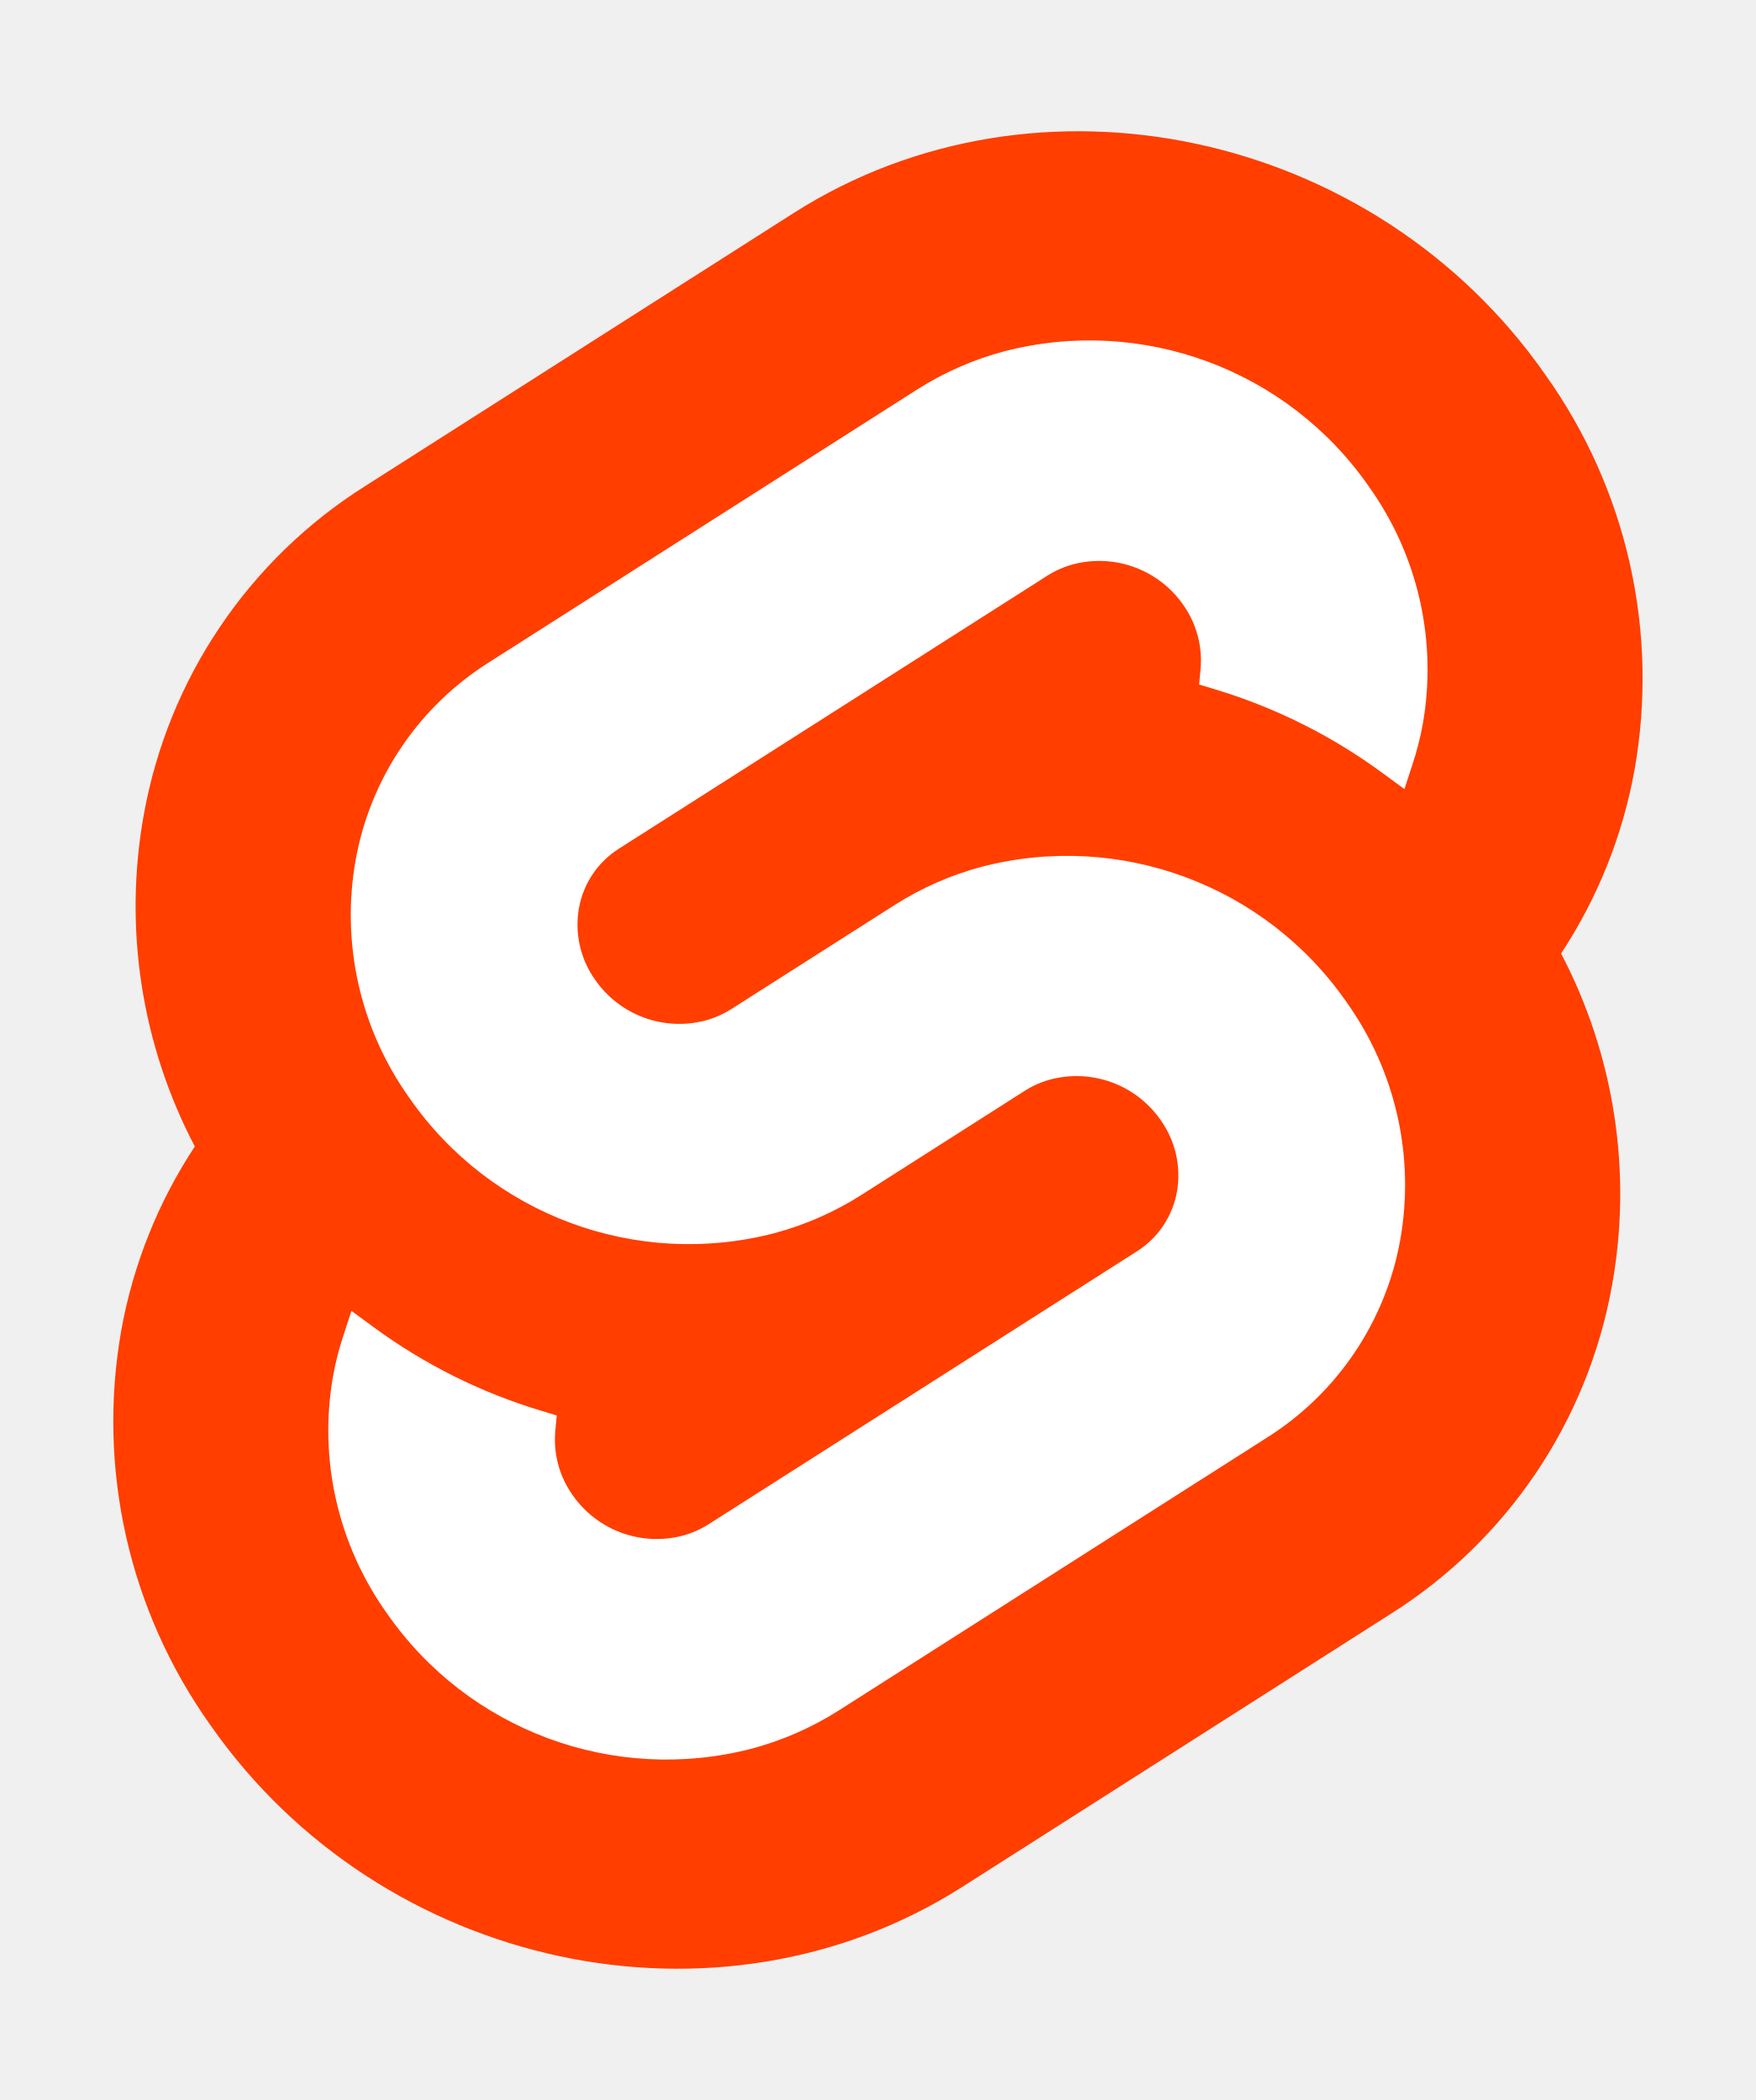
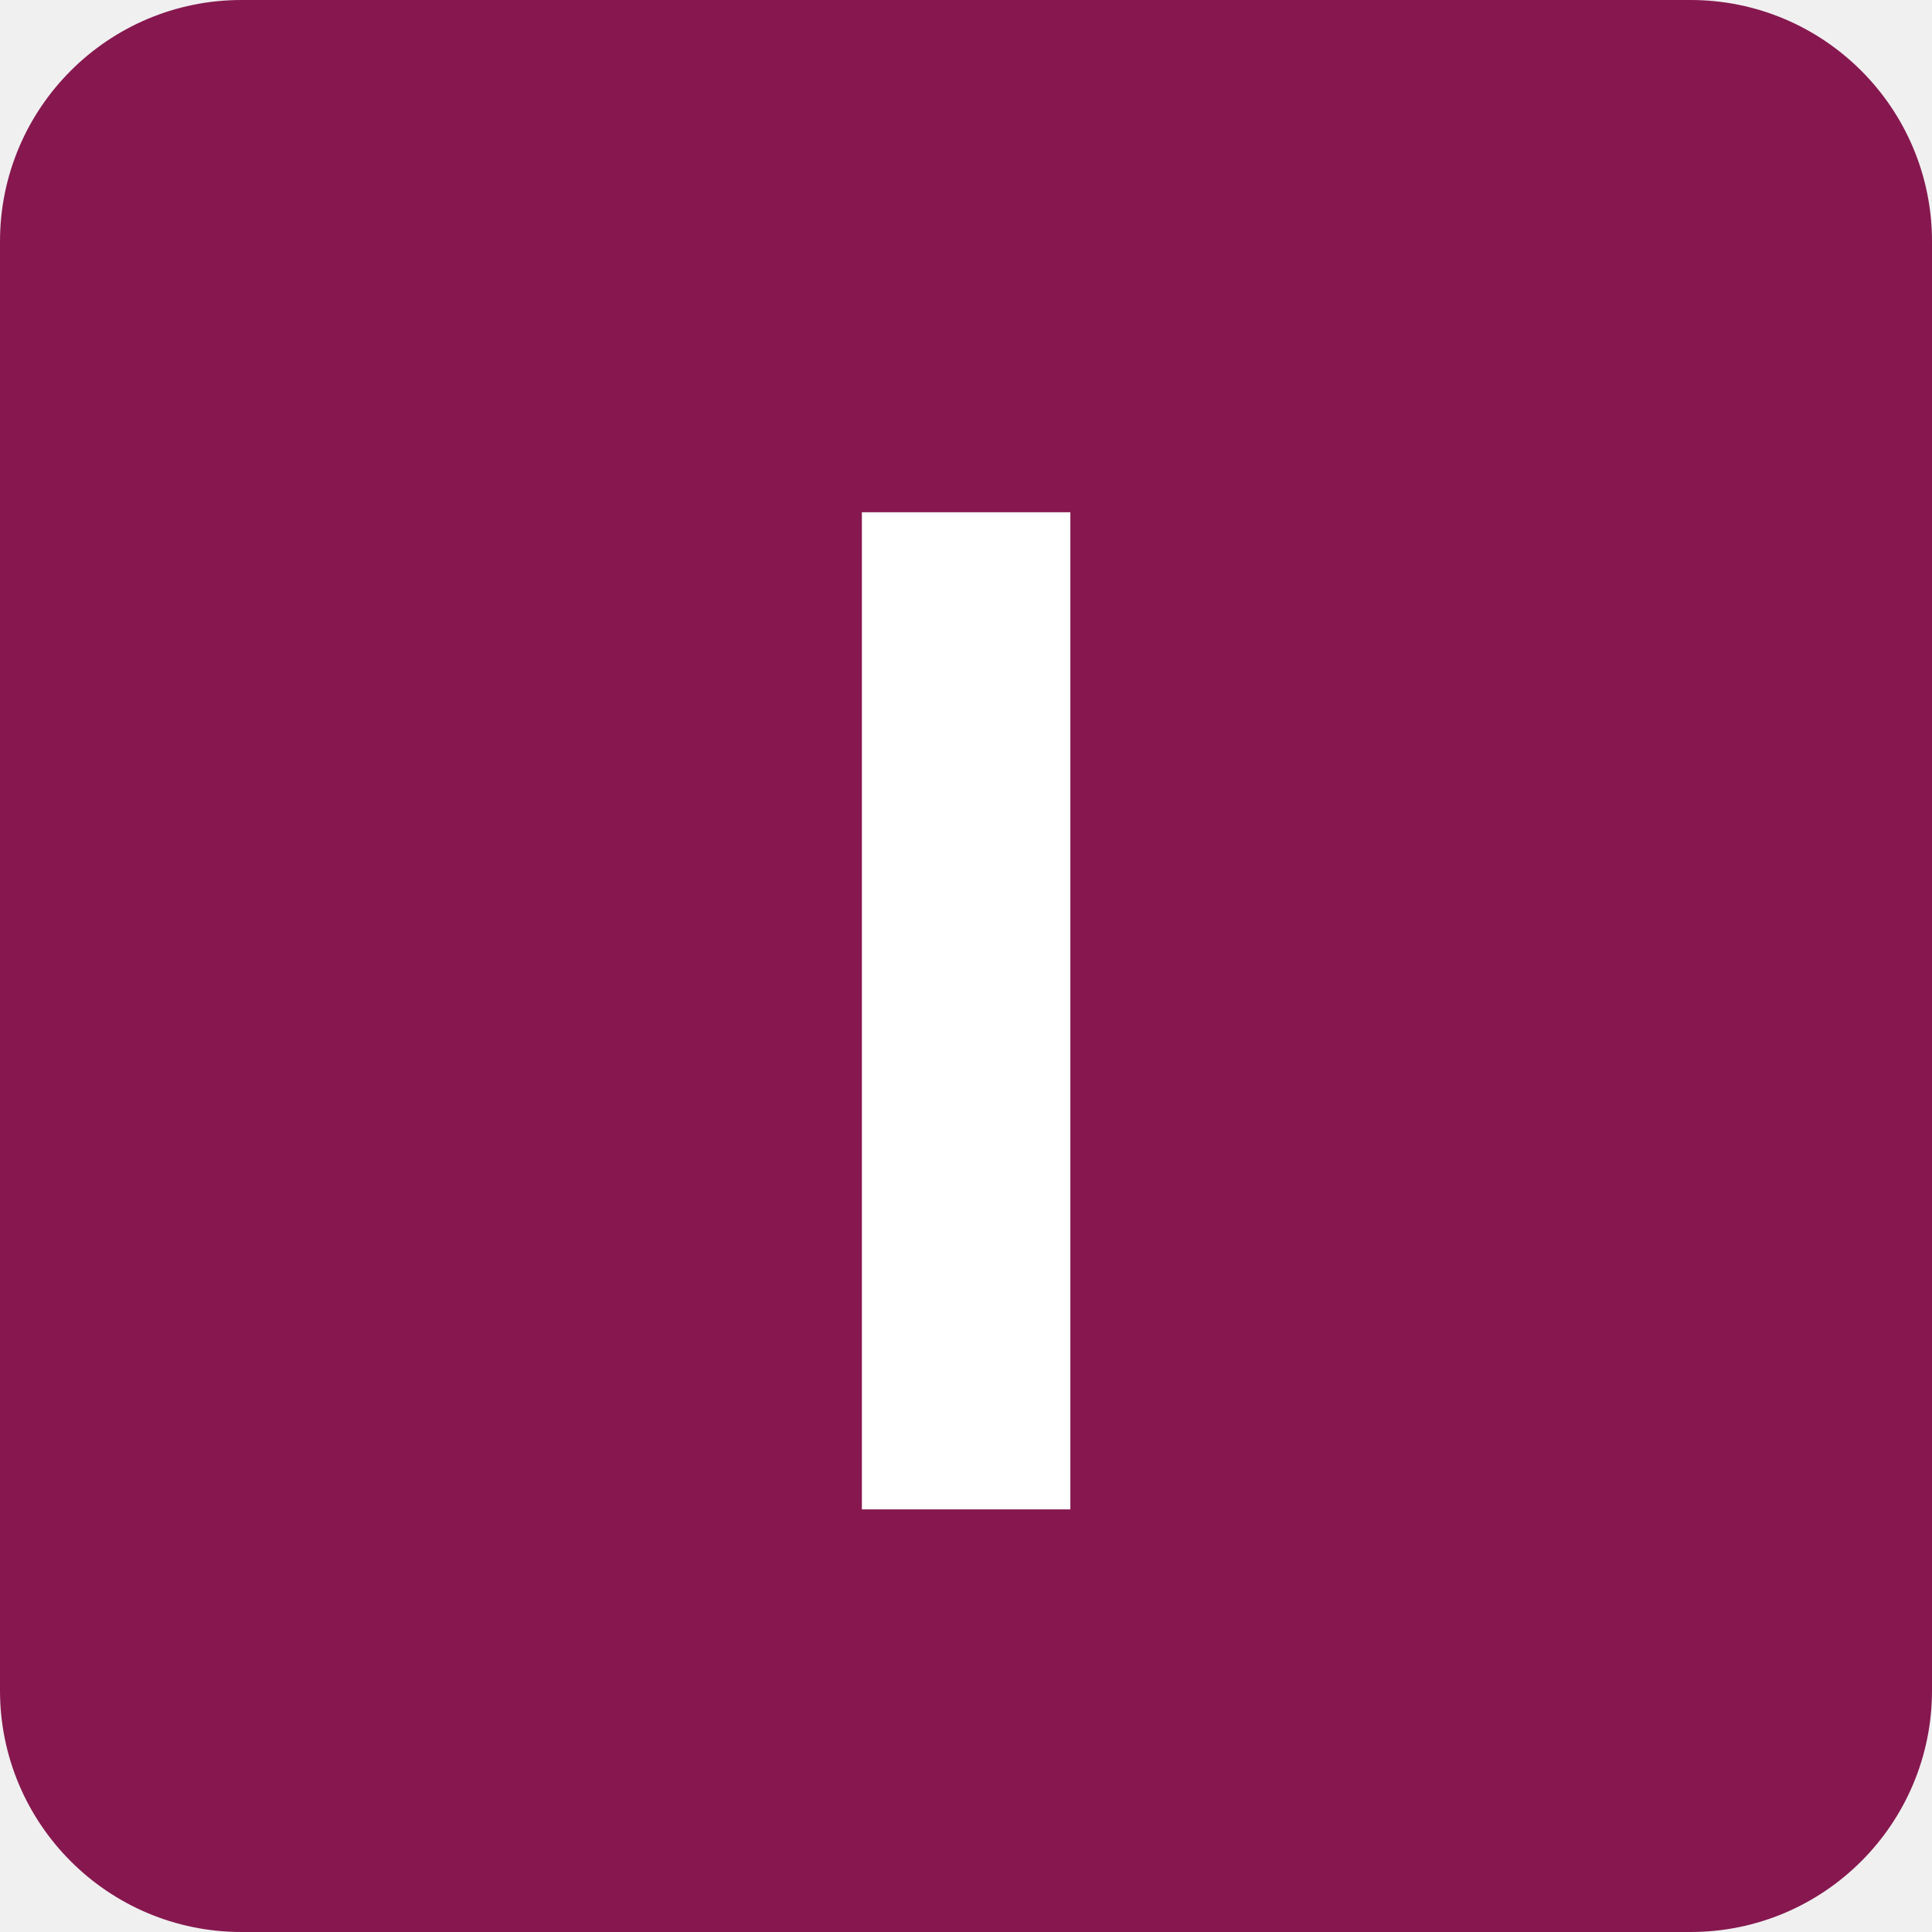
- <svg xmlns="http://www.w3.org/2000/svg" width="107" height="128" viewBox="0 0 107 128">
-   <path d="M94.157 22.819c-10.4-14.885-30.94-19.297-45.792-9.835L22.282 29.608A29.92 29.92 0 0 0 8.764 49.65a31.5 31.5 0 0 0 3.108 20.231 30 30 0 0 0-4.477 11.183 31.9 31.9 0 0 0 5.448 24.116c10.402 14.887 30.942 19.297 45.791 9.835l26.083-16.624A29.92 29.92 0 0 0 98.235 78.35a31.53 31.53 0 0 0-3.105-20.232 30 30 0 0 0 4.474-11.182 31.88 31.88 0 0 0-5.447-24.116" style="fill:#ff3e00" />
-   <path d="M45.817 106.582a20.72 20.72 0 0 1-22.237-8.243 19.17 19.17 0 0 1-3.277-14.503 18 18 0 0 1 .624-2.435l.49-1.498 1.337.981a33.6 33.6 0 0 0 10.203 5.098l.97.294-.09.968a5.85 5.85 0 0 0 1.052 3.878 6.24 6.24 0 0 0 6.695 2.485 5.8 5.8 0 0 0 1.603-.704L69.27 76.28a5.43 5.43 0 0 0 2.45-3.631 5.8 5.8 0 0 0-.987-4.371 6.24 6.24 0 0 0-6.698-2.487 5.7 5.7 0 0 0-1.6.704l-9.953 6.345a19 19 0 0 1-5.296 2.326 20.72 20.72 0 0 1-22.237-8.243 19.17 19.17 0 0 1-3.277-14.502 17.99 17.99 0 0 1 8.13-12.052l26.081-16.623a19 19 0 0 1 5.3-2.329 20.72 20.72 0 0 1 22.237 8.243 19.17 19.17 0 0 1 3.277 14.503 18 18 0 0 1-.624 2.435l-.49 1.498-1.337-.98a33.6 33.6 0 0 0-10.203-5.1l-.97-.294.09-.968a5.86 5.86 0 0 0-1.052-3.878 6.24 6.24 0 0 0-6.696-2.485 5.8 5.8 0 0 0-1.602.704L37.73 51.72a5.42 5.42 0 0 0-2.449 3.63 5.79 5.79 0 0 0 .986 4.372 6.24 6.24 0 0 0 6.698 2.486 5.8 5.8 0 0 0 1.602-.704l9.952-6.342a19 19 0 0 1 5.295-2.328 20.72 20.72 0 0 1 22.237 8.242 19.17 19.17 0 0 1 3.277 14.503 18 18 0 0 1-8.13 12.053l-26.081 16.622a19 19 0 0 1-5.3 2.328" style="fill:#fff" />
+ <svg xmlns="http://www.w3.org/2000/svg" viewBox="0 0 64 64" width="64" height="64">
+   <rect width="64" height="64" rx="8" fill="#86184f" />
+   <text x="32" y="50" text-anchor="middle" font-family="'PP Fraktion Sans', system-ui, Arial, sans-serif" font-weight="bold" font-size="48" fill="#ffffff">I</text>
</svg>
